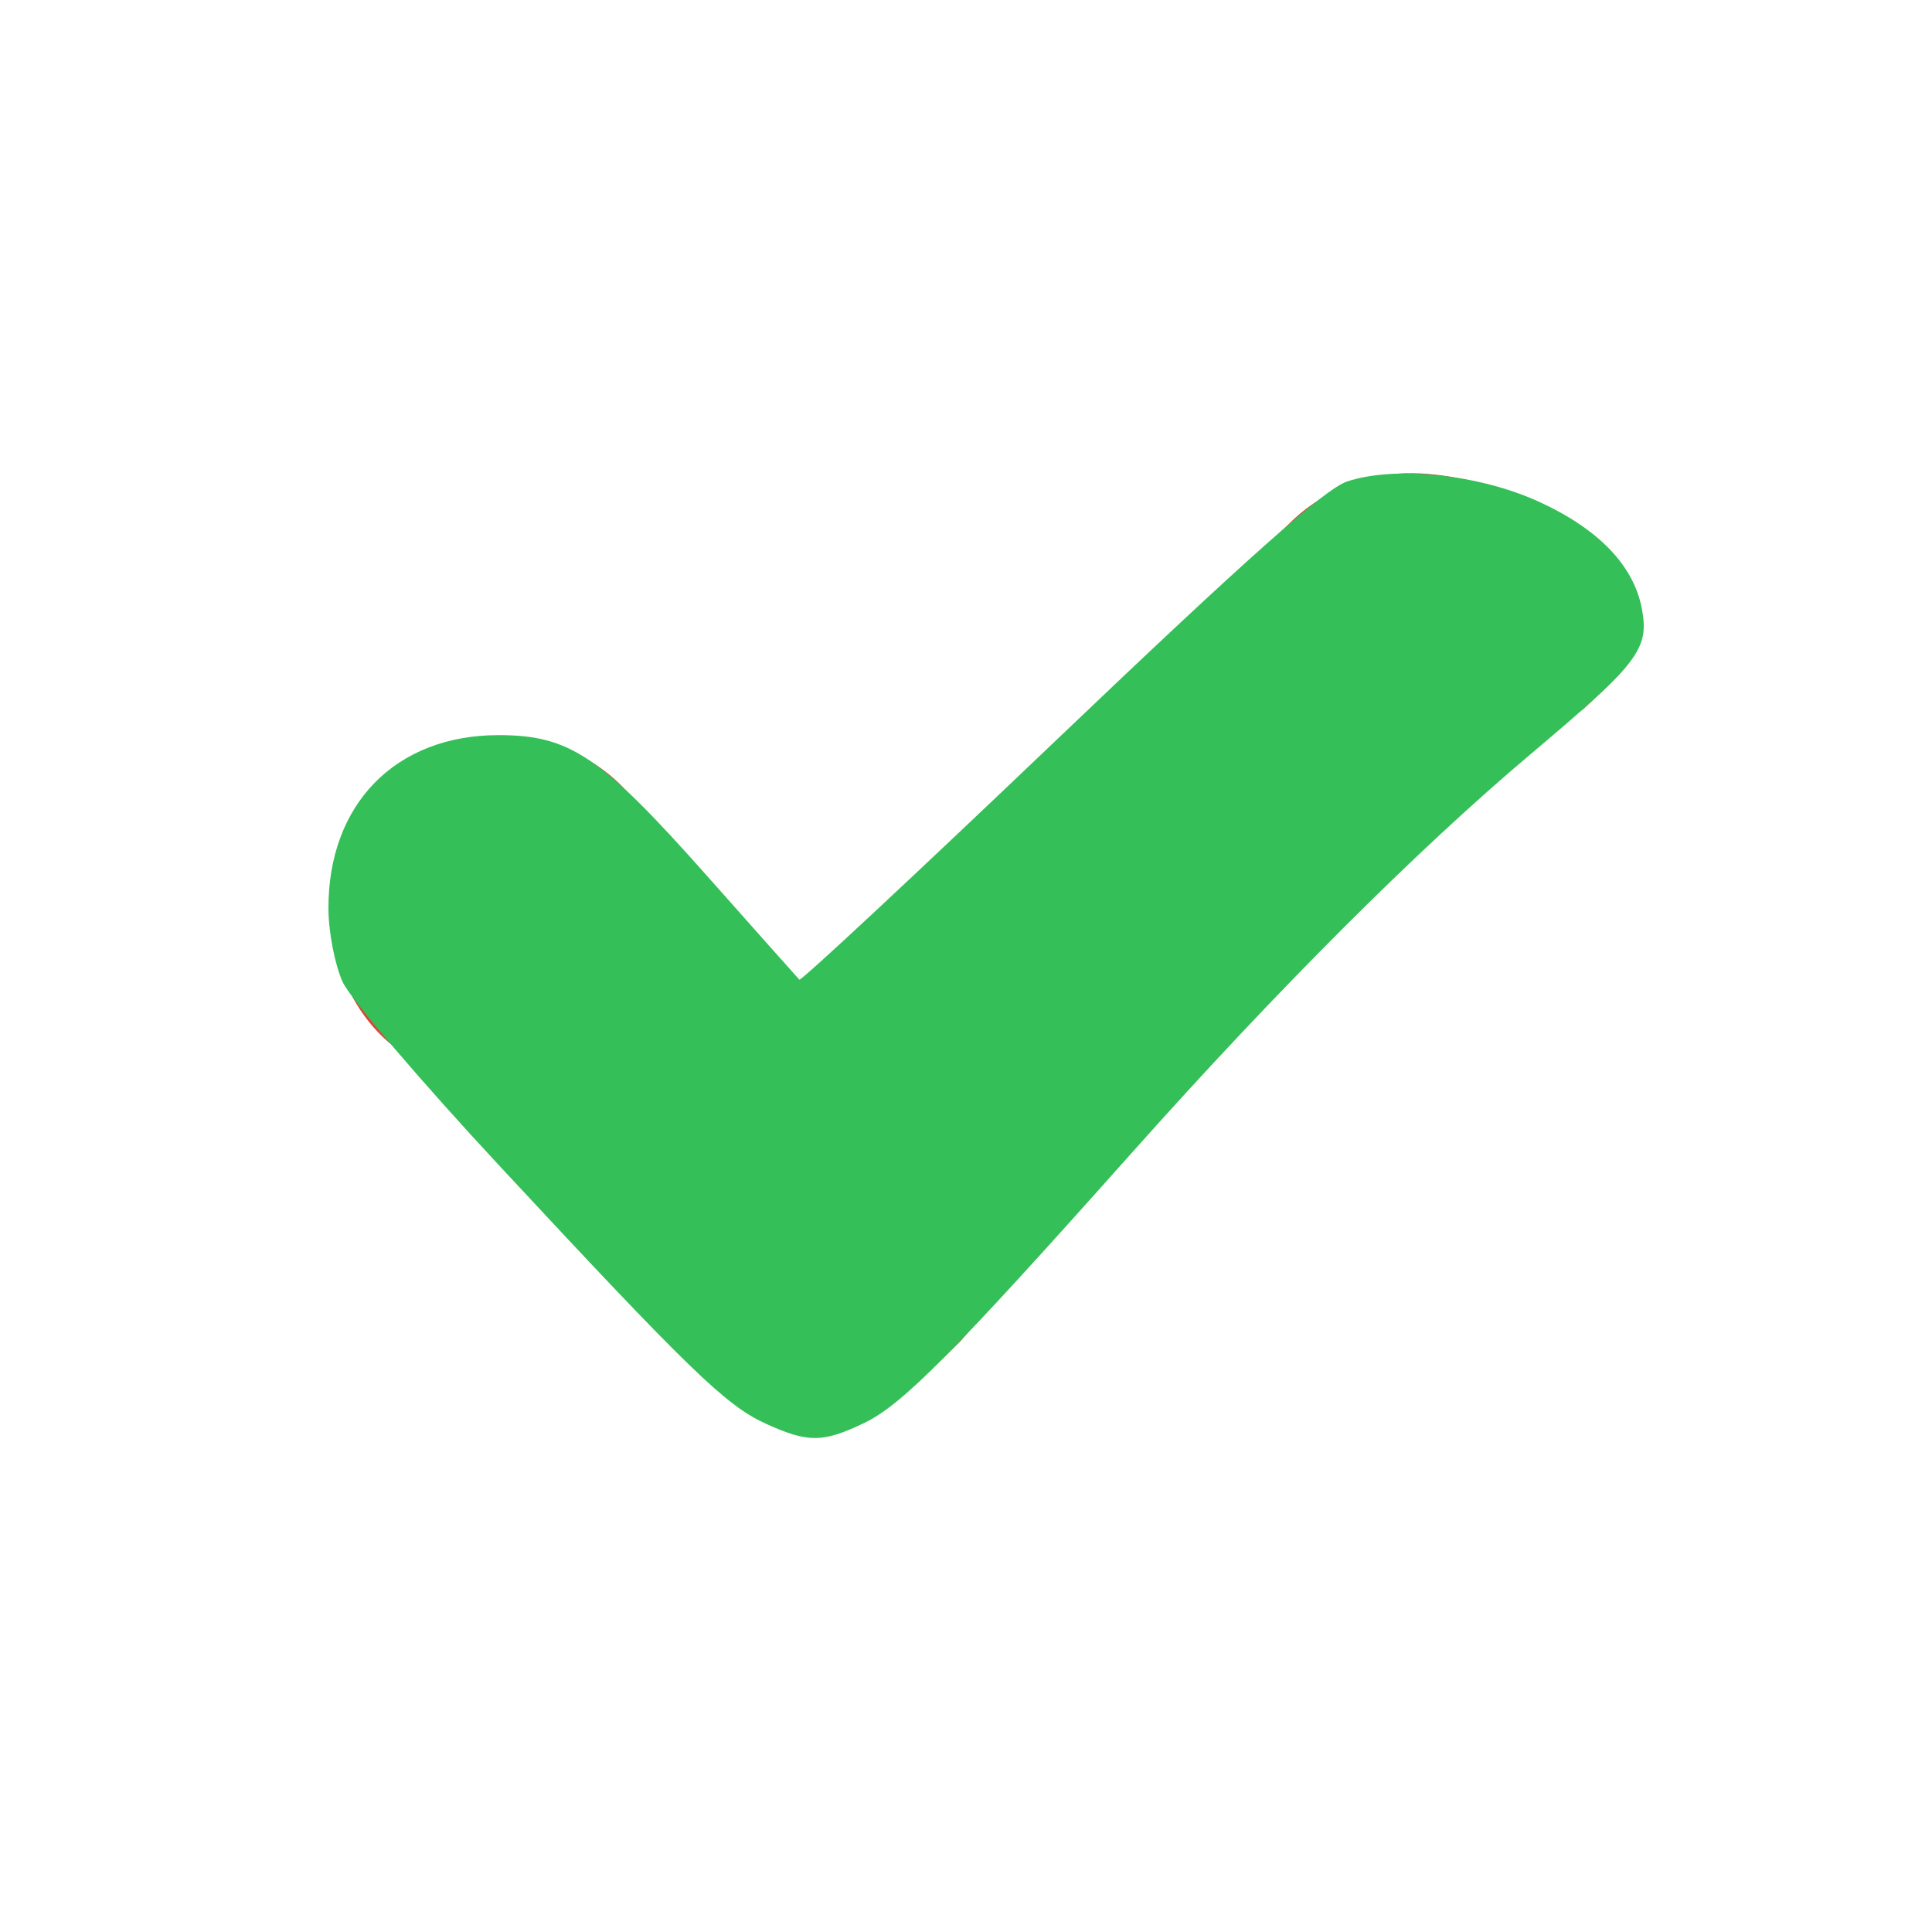
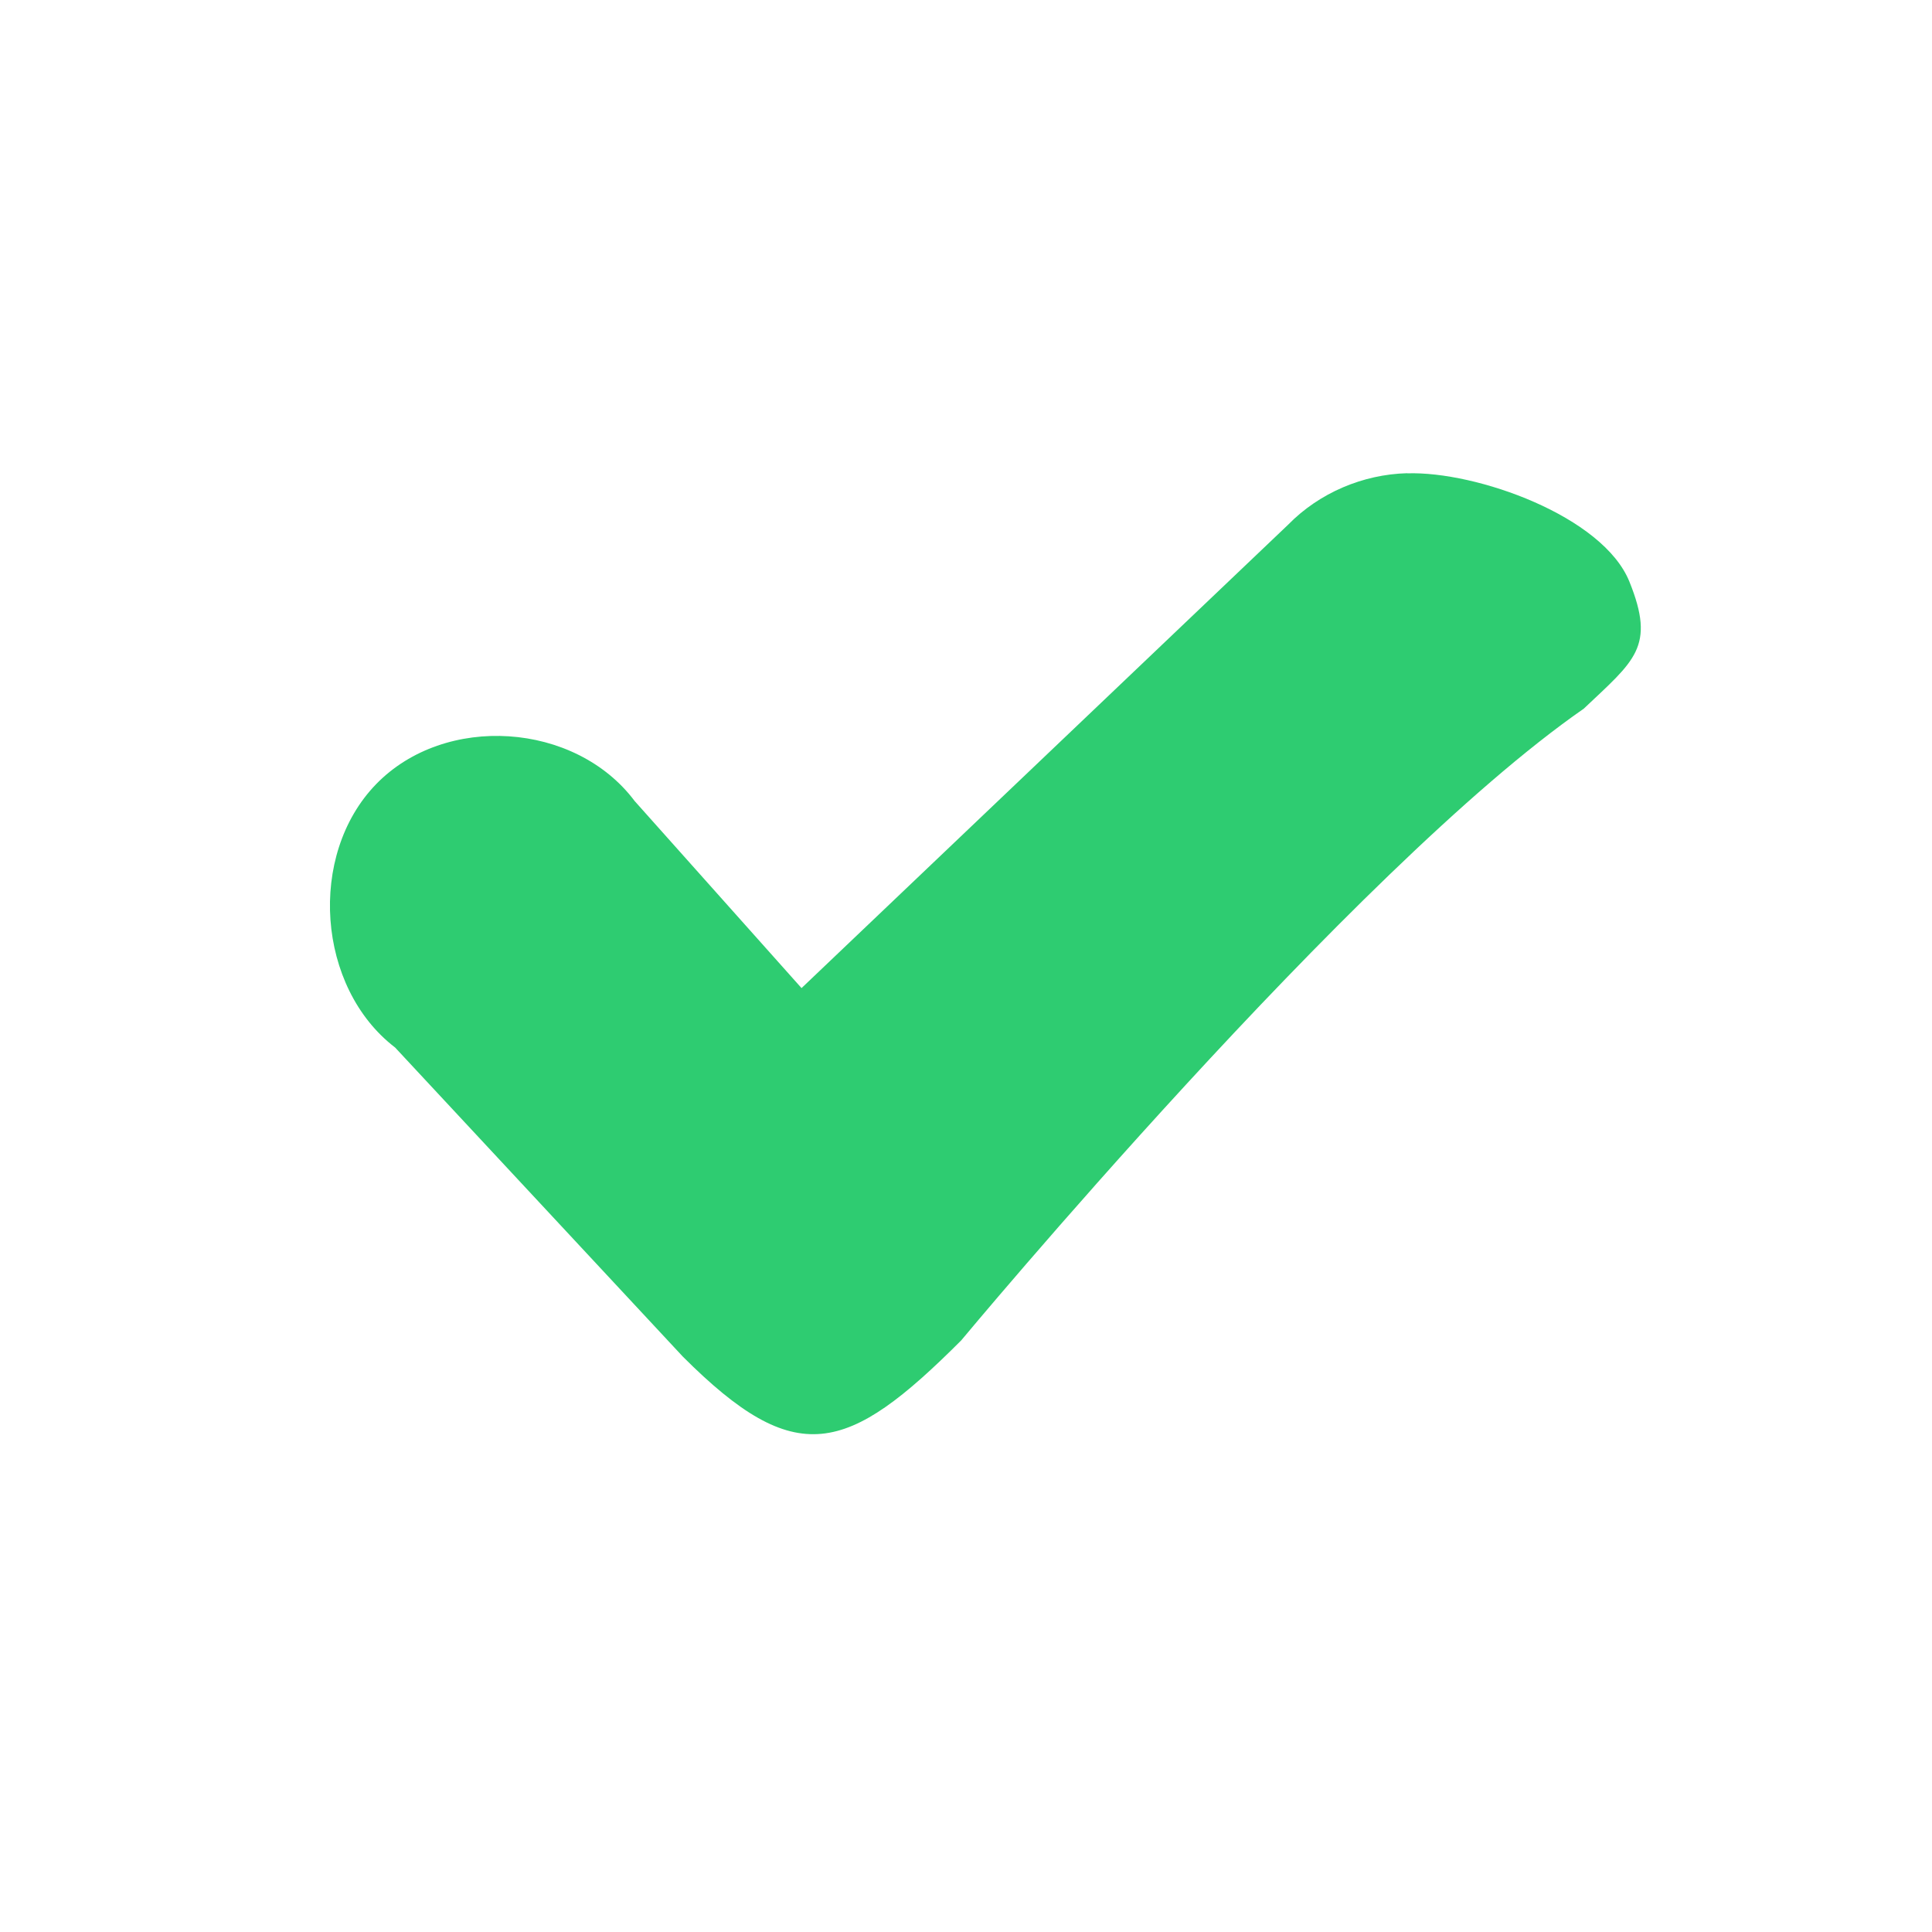
<svg xmlns="http://www.w3.org/2000/svg" viewBox="0 0 16 16" id="svg2" version="1.1">
  <defs id="defs10" />
  <g transform="translate(0 -1036.362)" id="g4">
-     <path style="fill:#d64937;line-height:normal;color:#000" d="m 11.653,1040.281 c -0.366,0.01 -0.727,0.162 -0.986,0.427 l -4.029,3.837 -1.382,-1.549 c -0.492,-0.656 -1.571,-0.727 -2.141,-0.14 -0.57,0.587 -0.491,1.685 0.157,2.181 l 2.383,2.56 c 0.937,0.937 1.359,0.812 2.305,-0.134 0,0 3.25,-3.91 5.156,-5.232 0.421,-0.399 0.597,-0.51 0.378,-1.052 -0.219,-0.542 -1.266,-0.916 -1.841,-0.897 z" id="path6" />
+     <path style="fill:#2ecc71;line-height:normal;color:#000;fill-opacity:1" d="m 11.653,1040.281 c -0.366,0.01 -0.727,0.162 -0.986,0.427 l -4.029,3.837 -1.382,-1.549 c -0.492,-0.656 -1.571,-0.727 -2.141,-0.14 -0.57,0.587 -0.491,1.685 0.157,2.181 l 2.383,2.56 c 0.937,0.937 1.359,0.812 2.305,-0.134 0,0 3.25,-3.91 5.156,-5.232 0.421,-0.399 0.597,-0.51 0.378,-1.052 -0.219,-0.542 -1.266,-0.916 -1.841,-0.897 z" id="path6" />
  </g>
-   <path style="opacity:1;fill:#35bf59;fill-opacity:1" d="M 6.341,11.79 C 6.013,11.641 5.711,11.349 4.141,9.66 3.489,8.959 2.903,8.272 2.839,8.135 2.775,7.997 2.721,7.724 2.72,7.527 2.716,6.66 3.276,6.088 4.129,6.088 c 0.589,0 0.844,0.172 1.715,1.153 0.414,0.466 0.763,0.859 0.776,0.872 0.013,0.014 0.982,-0.89 2.154,-2.009 1.55,-1.479 2.199,-2.056 2.383,-2.117 0.397,-0.131 1.088,-0.059 1.581,0.165 0.498,0.226 0.791,0.53 0.859,0.888 0.063,0.335 -0.024,0.449 -0.917,1.202 -0.948,0.799 -2.1,1.951 -3.304,3.302 -1.477,1.658 -1.902,2.087 -2.214,2.238 -0.346,0.167 -0.467,0.169 -0.821,0.008 z" id="path4140" />
</svg>
